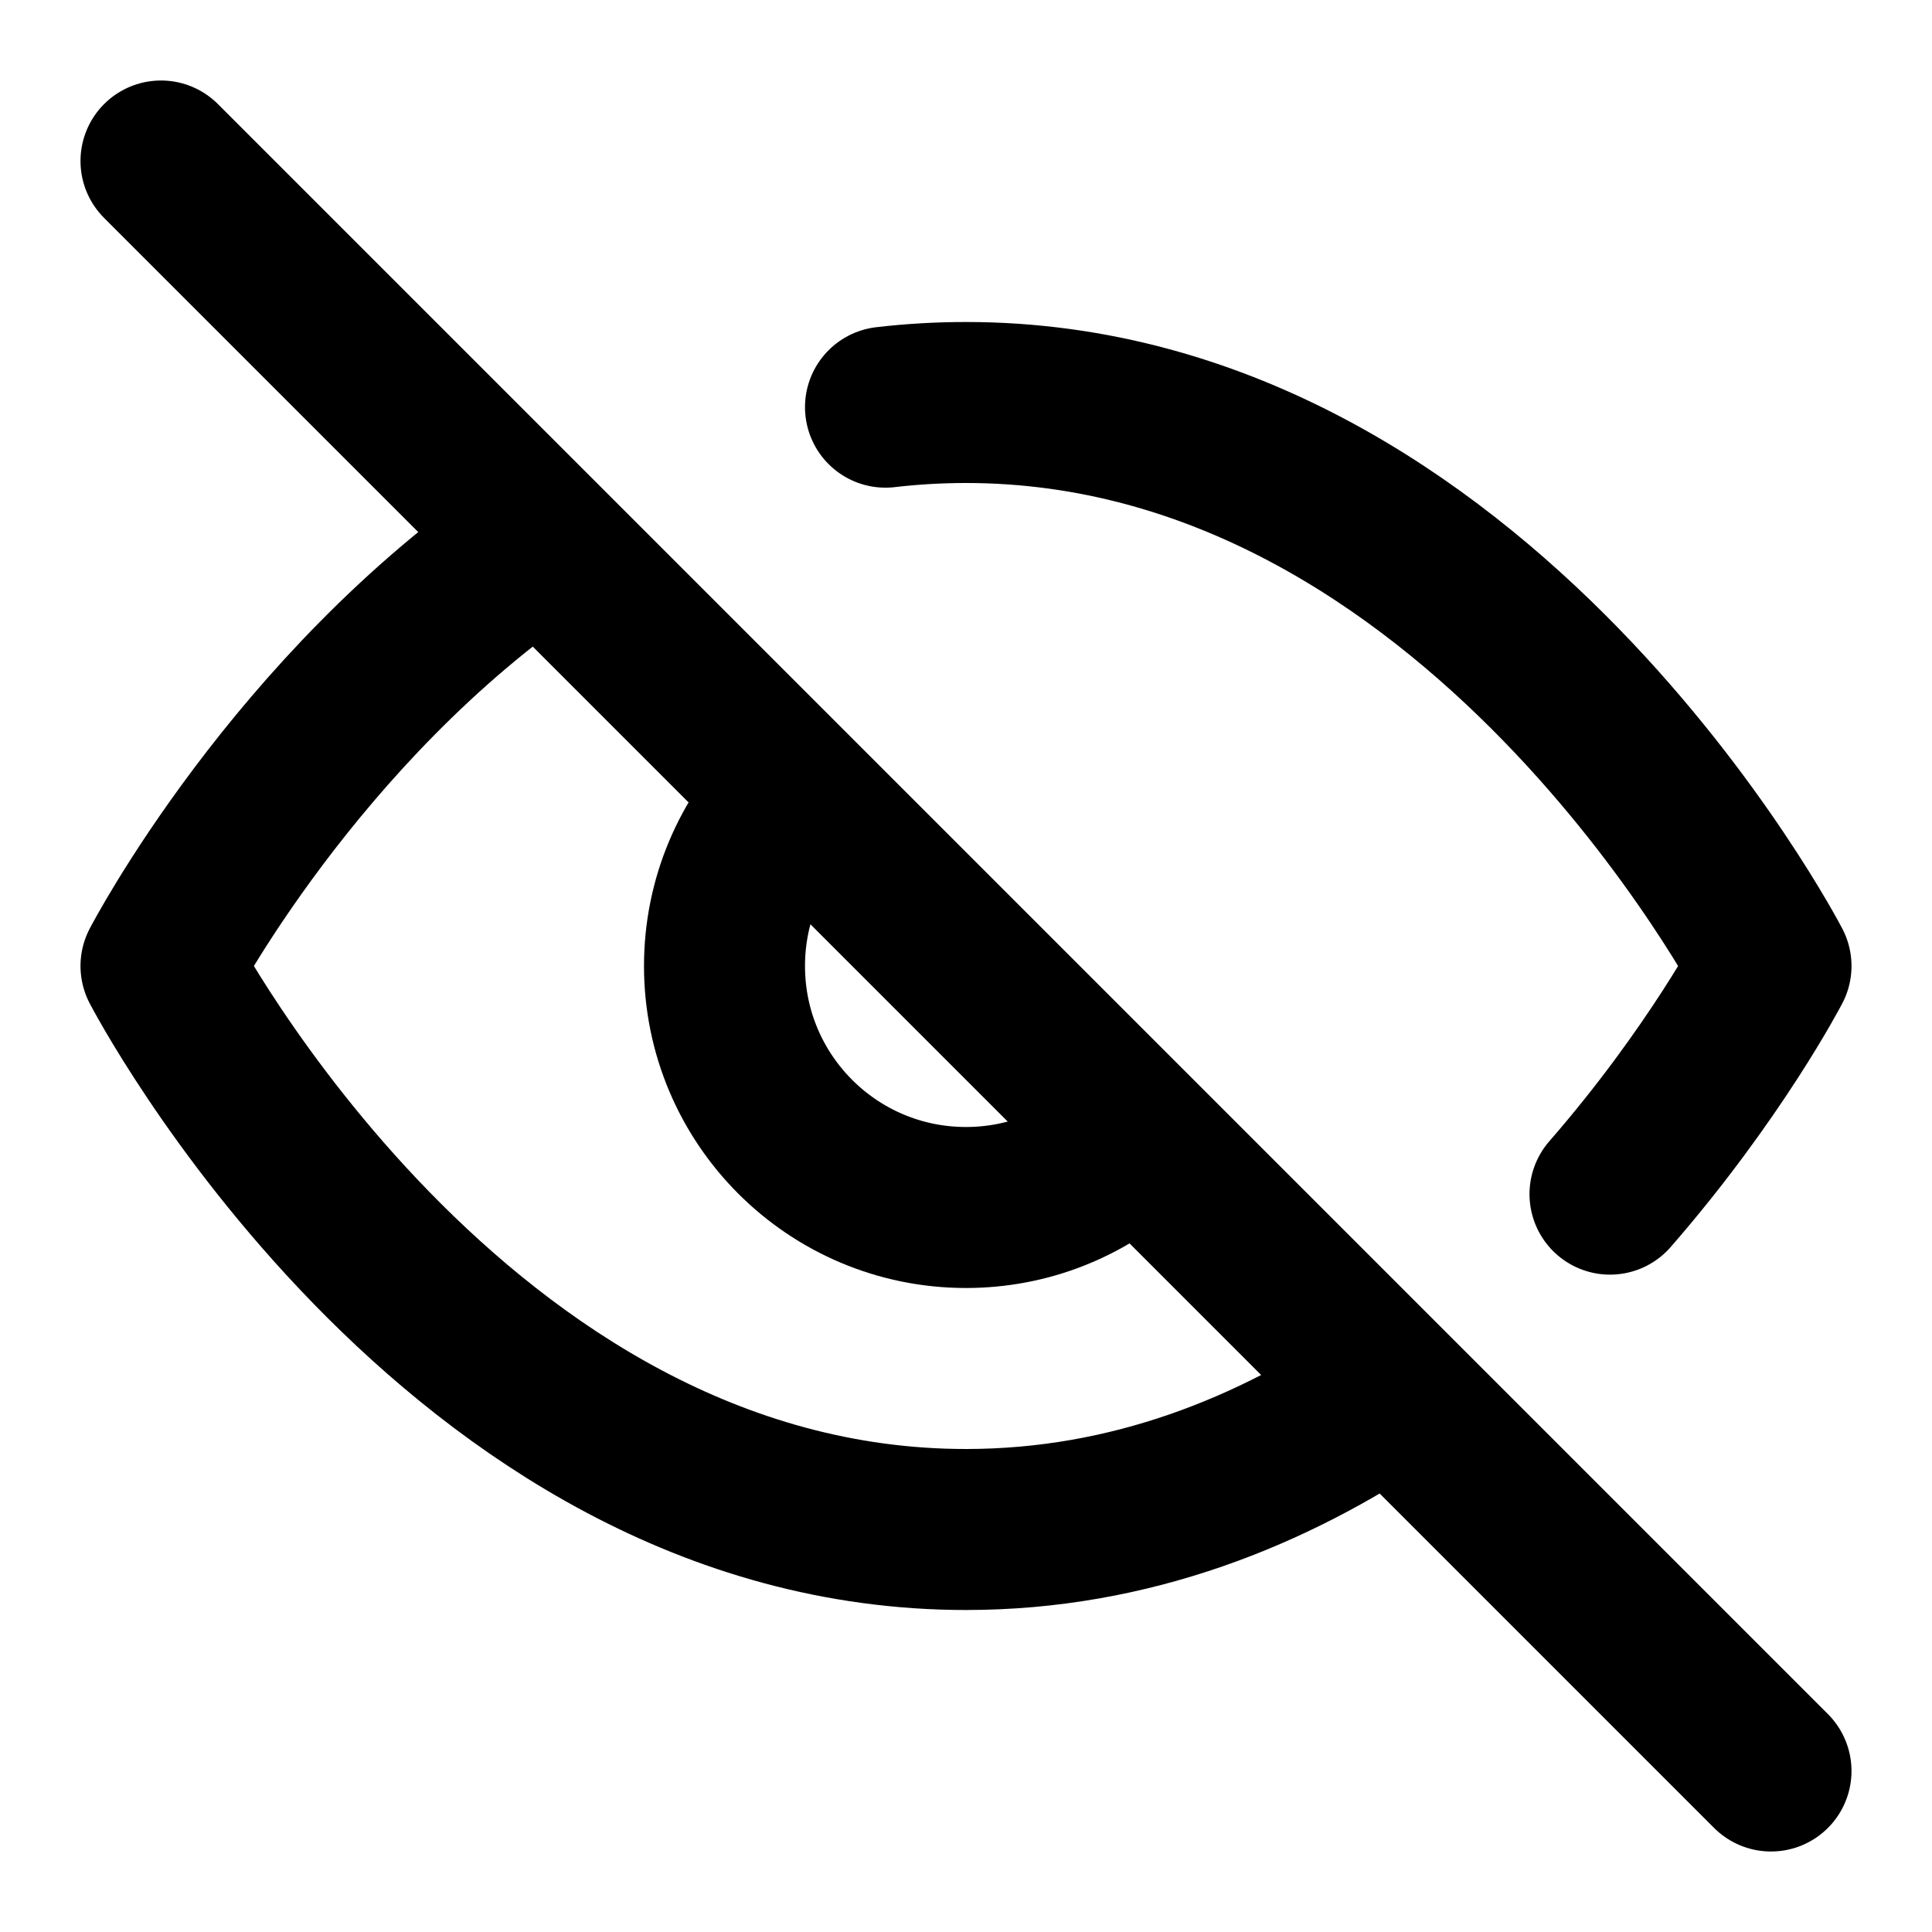
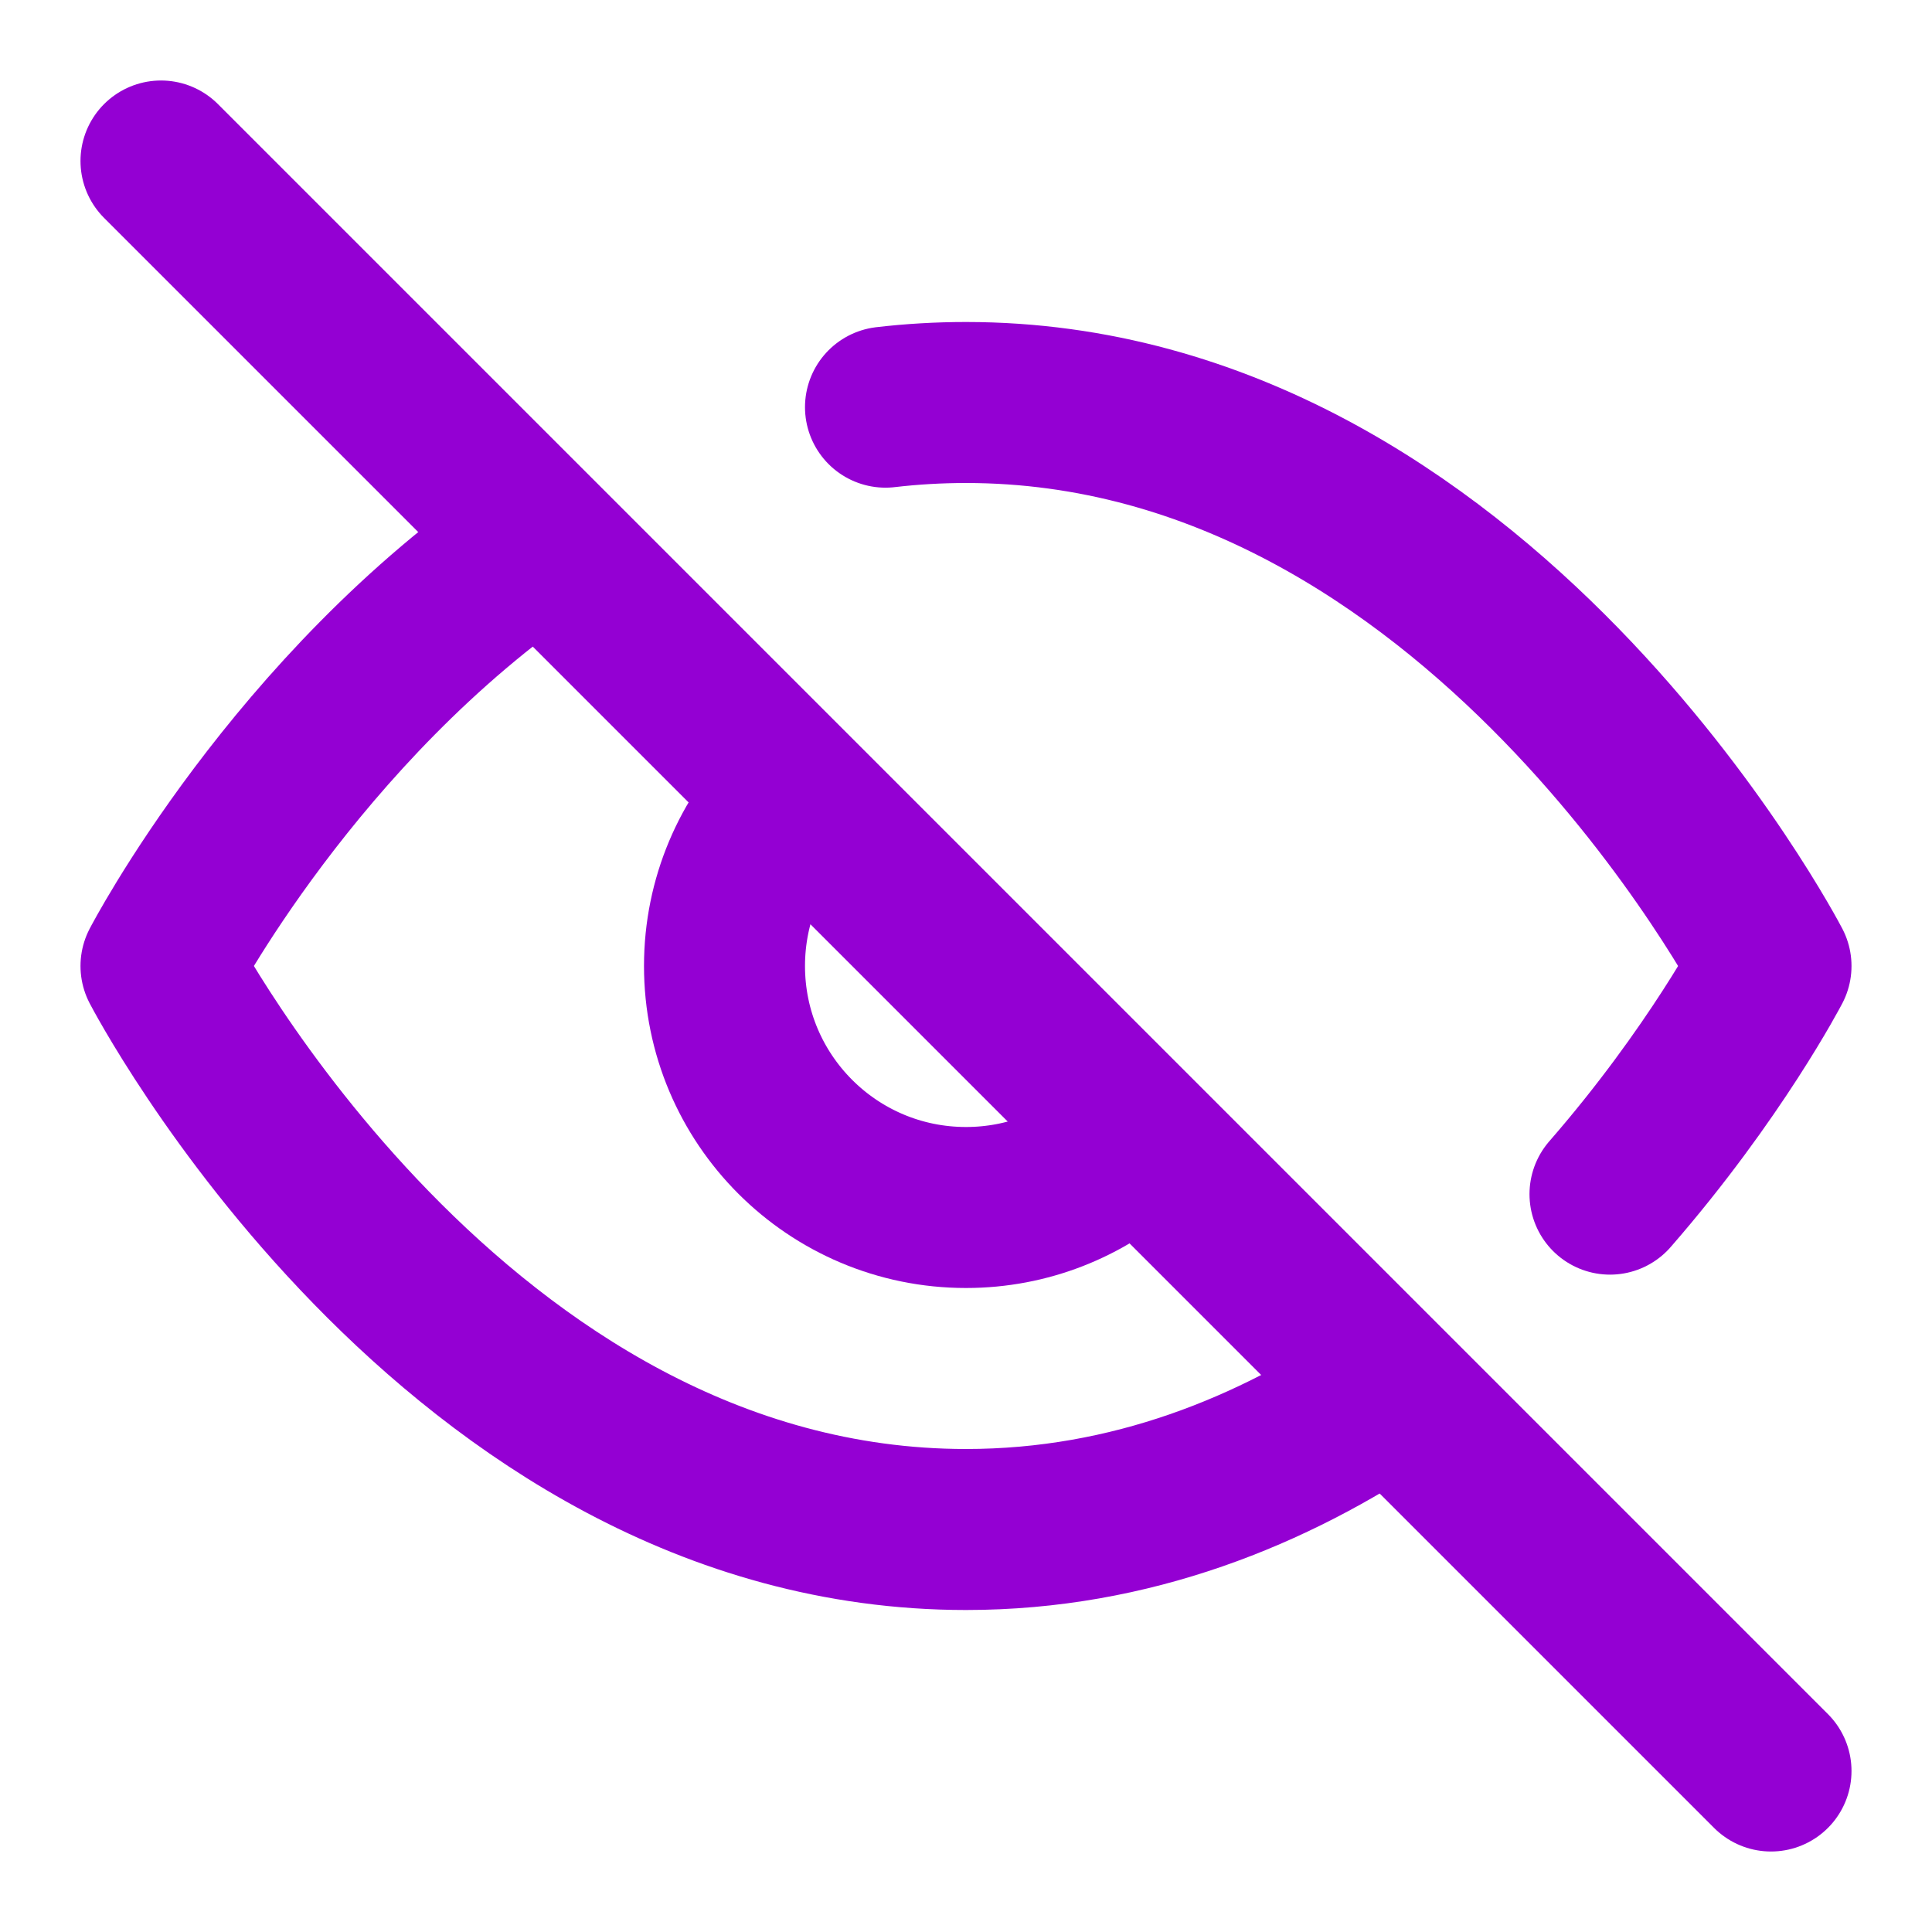
<svg xmlns="http://www.w3.org/2000/svg" width="1.5rem" height="1.5rem" viewBox="0 0 24 24" fill="none">
-   <path d="M2 2L22 22" stroke="#000000" stroke-width="2" stroke-linecap="round" stroke-linejoin="round" />
-   <path d="M6.713 6.723C3.665 8.795 2 12 2 12C2 12 5.636 19 12 19C14.05 19 15.817 18.273 17.271 17.288M11 5.058C11.325 5.02 11.659 5 12 5C18.364 5 22 12 22 12C22 12 21.308 13.332 20 14.834" stroke="#000000" stroke-width="2" stroke-linecap="round" stroke-linejoin="round" />
-   <path d="M14 14.236C13.469 14.711 12.768 15 12 15C10.343 15 9 13.657 9 12C9 11.176 9.332 10.43 9.869 9.888" stroke="#000000" stroke-width="2" stroke-linecap="round" stroke-linejoin="round" />
+   <path d="M2 2L22 22" stroke="#9400D3" stroke-width="2" stroke-linecap="round" stroke-linejoin="round" />
+   <path d="M6.713 6.723C3.665 8.795 2 12 2 12C2 12 5.636 19 12 19C14.05 19 15.817 18.273 17.271 17.288M11 5.058C11.325 5.02 11.659 5 12 5C18.364 5 22 12 22 12C22 12 21.308 13.332 20 14.834" stroke="#9400D3" stroke-width="2" stroke-linecap="round" stroke-linejoin="round" />
+   <path d="M14 14.236C13.469 14.711 12.768 15 12 15C10.343 15 9 13.657 9 12C9 11.176 9.332 10.43 9.869 9.888" stroke="#9400D3" stroke-width="2" stroke-linecap="round" stroke-linejoin="round" />
</svg>
